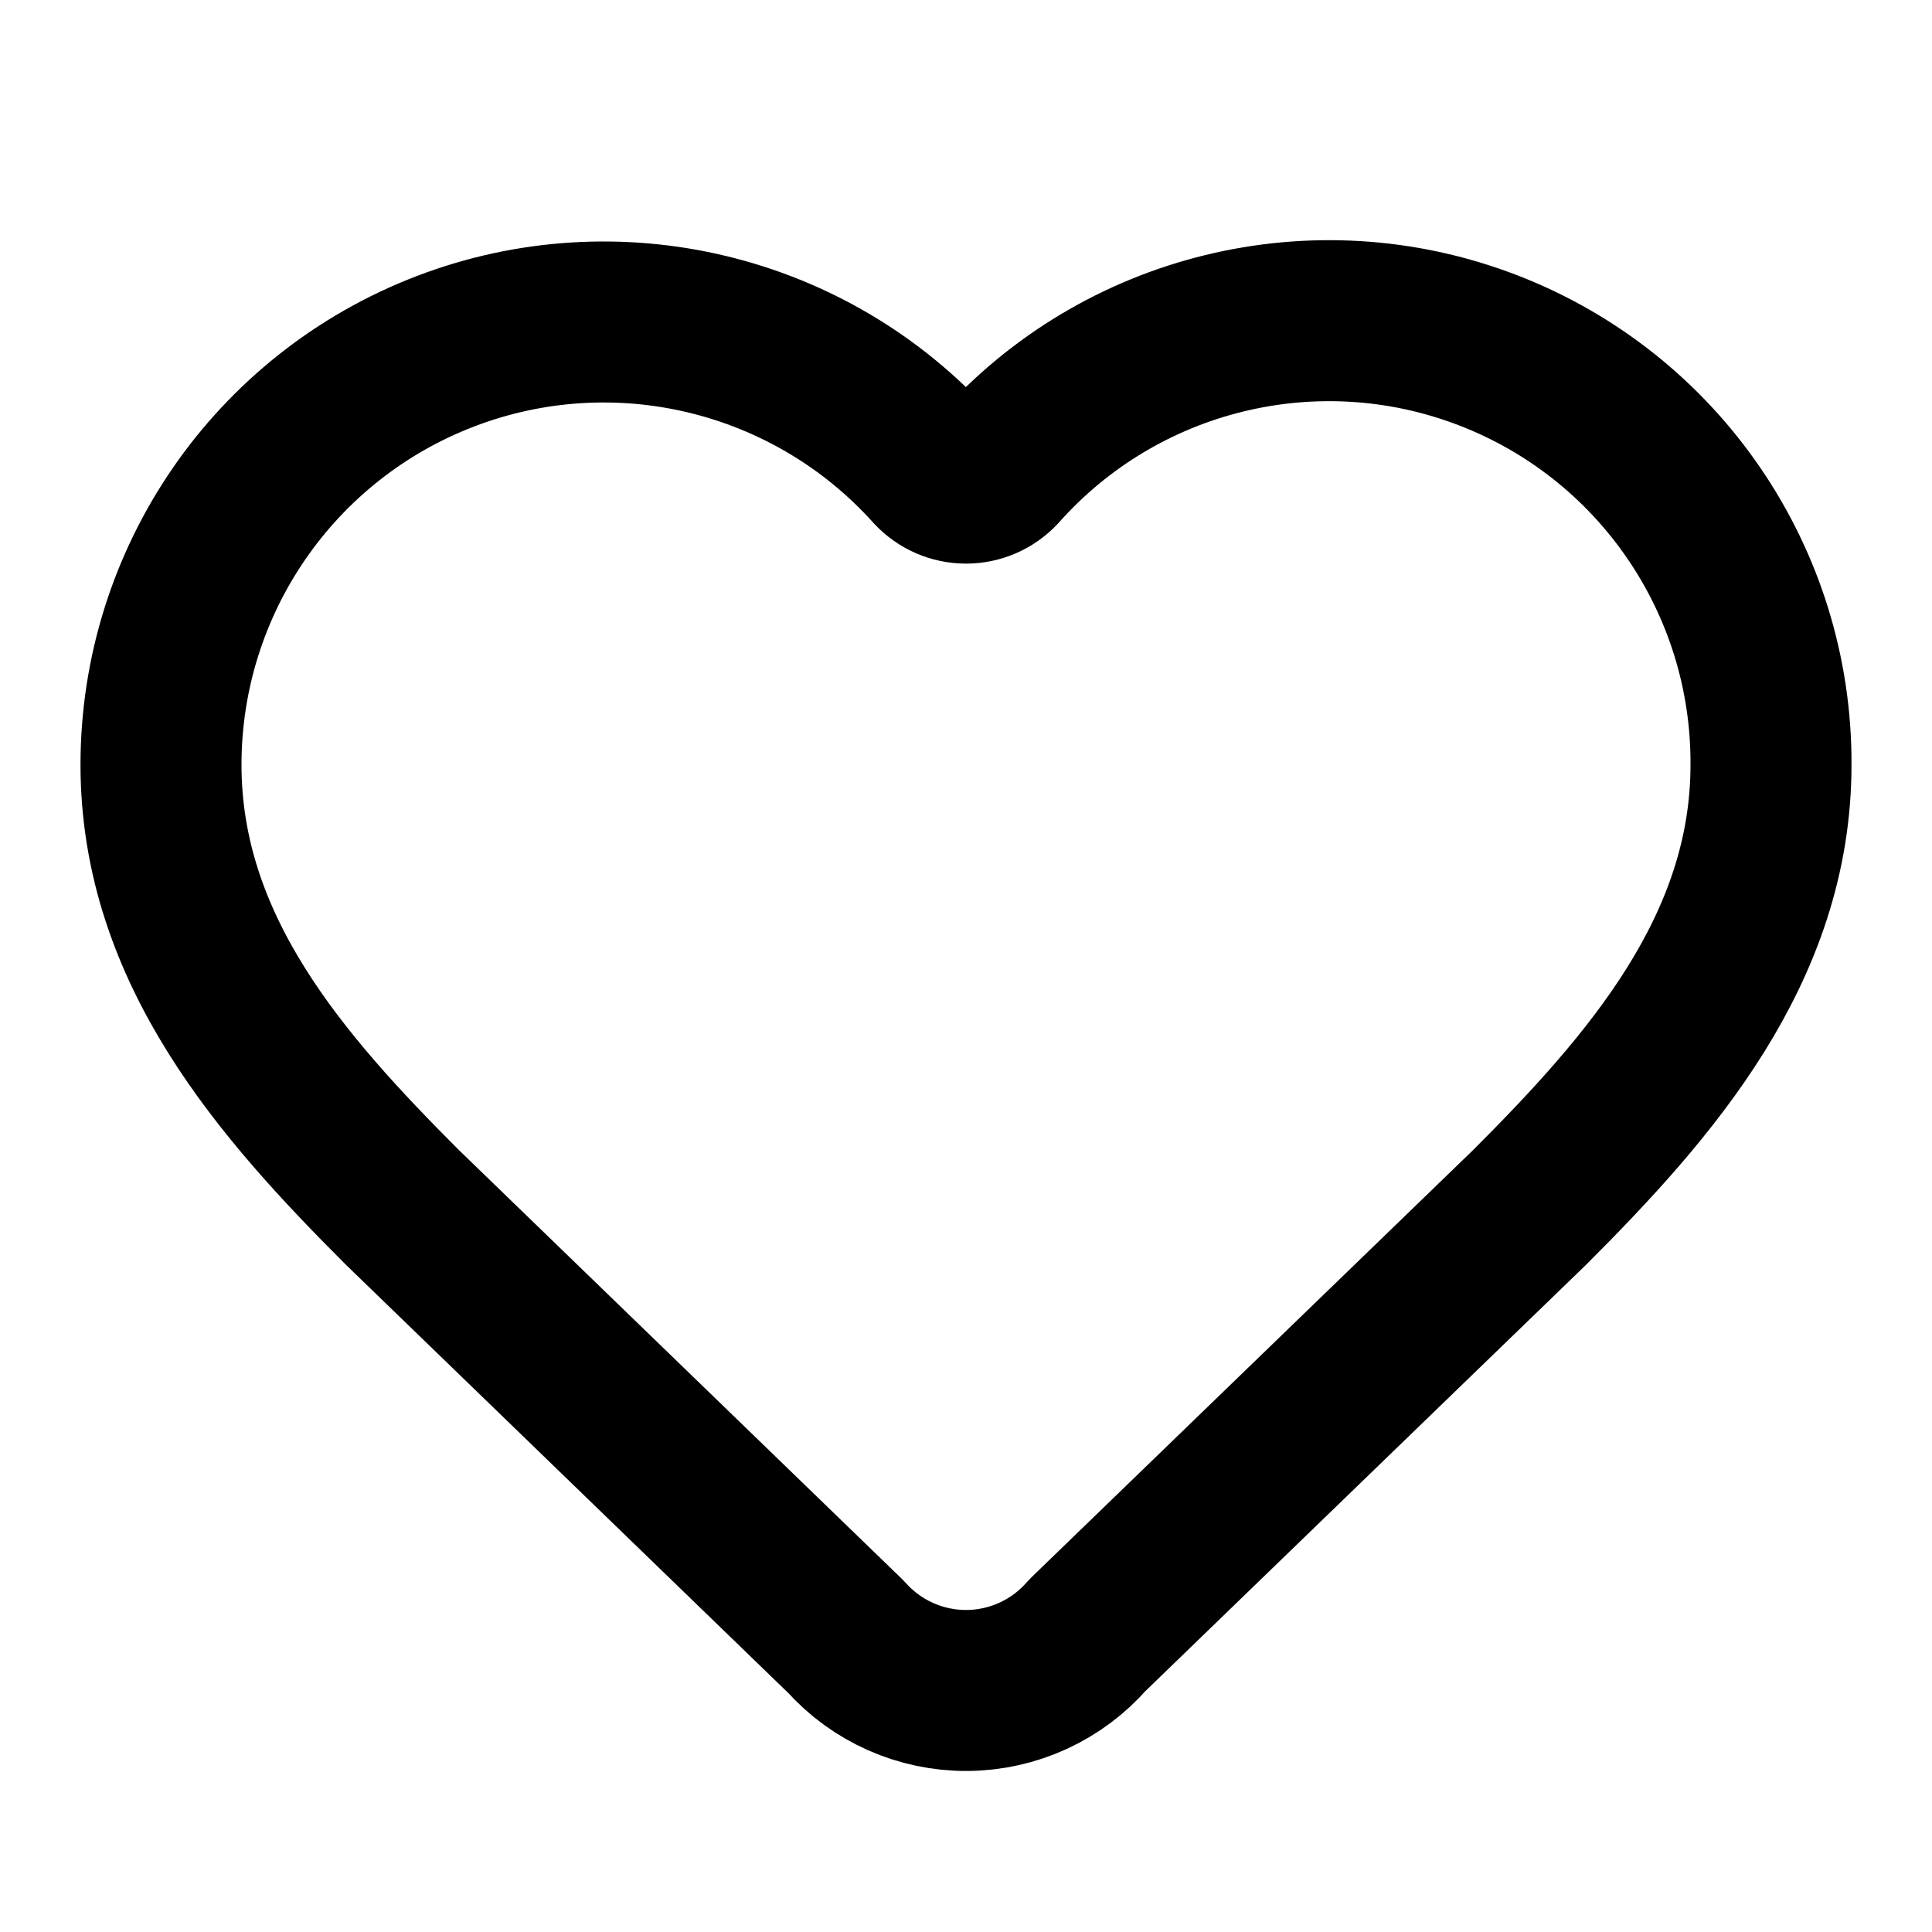
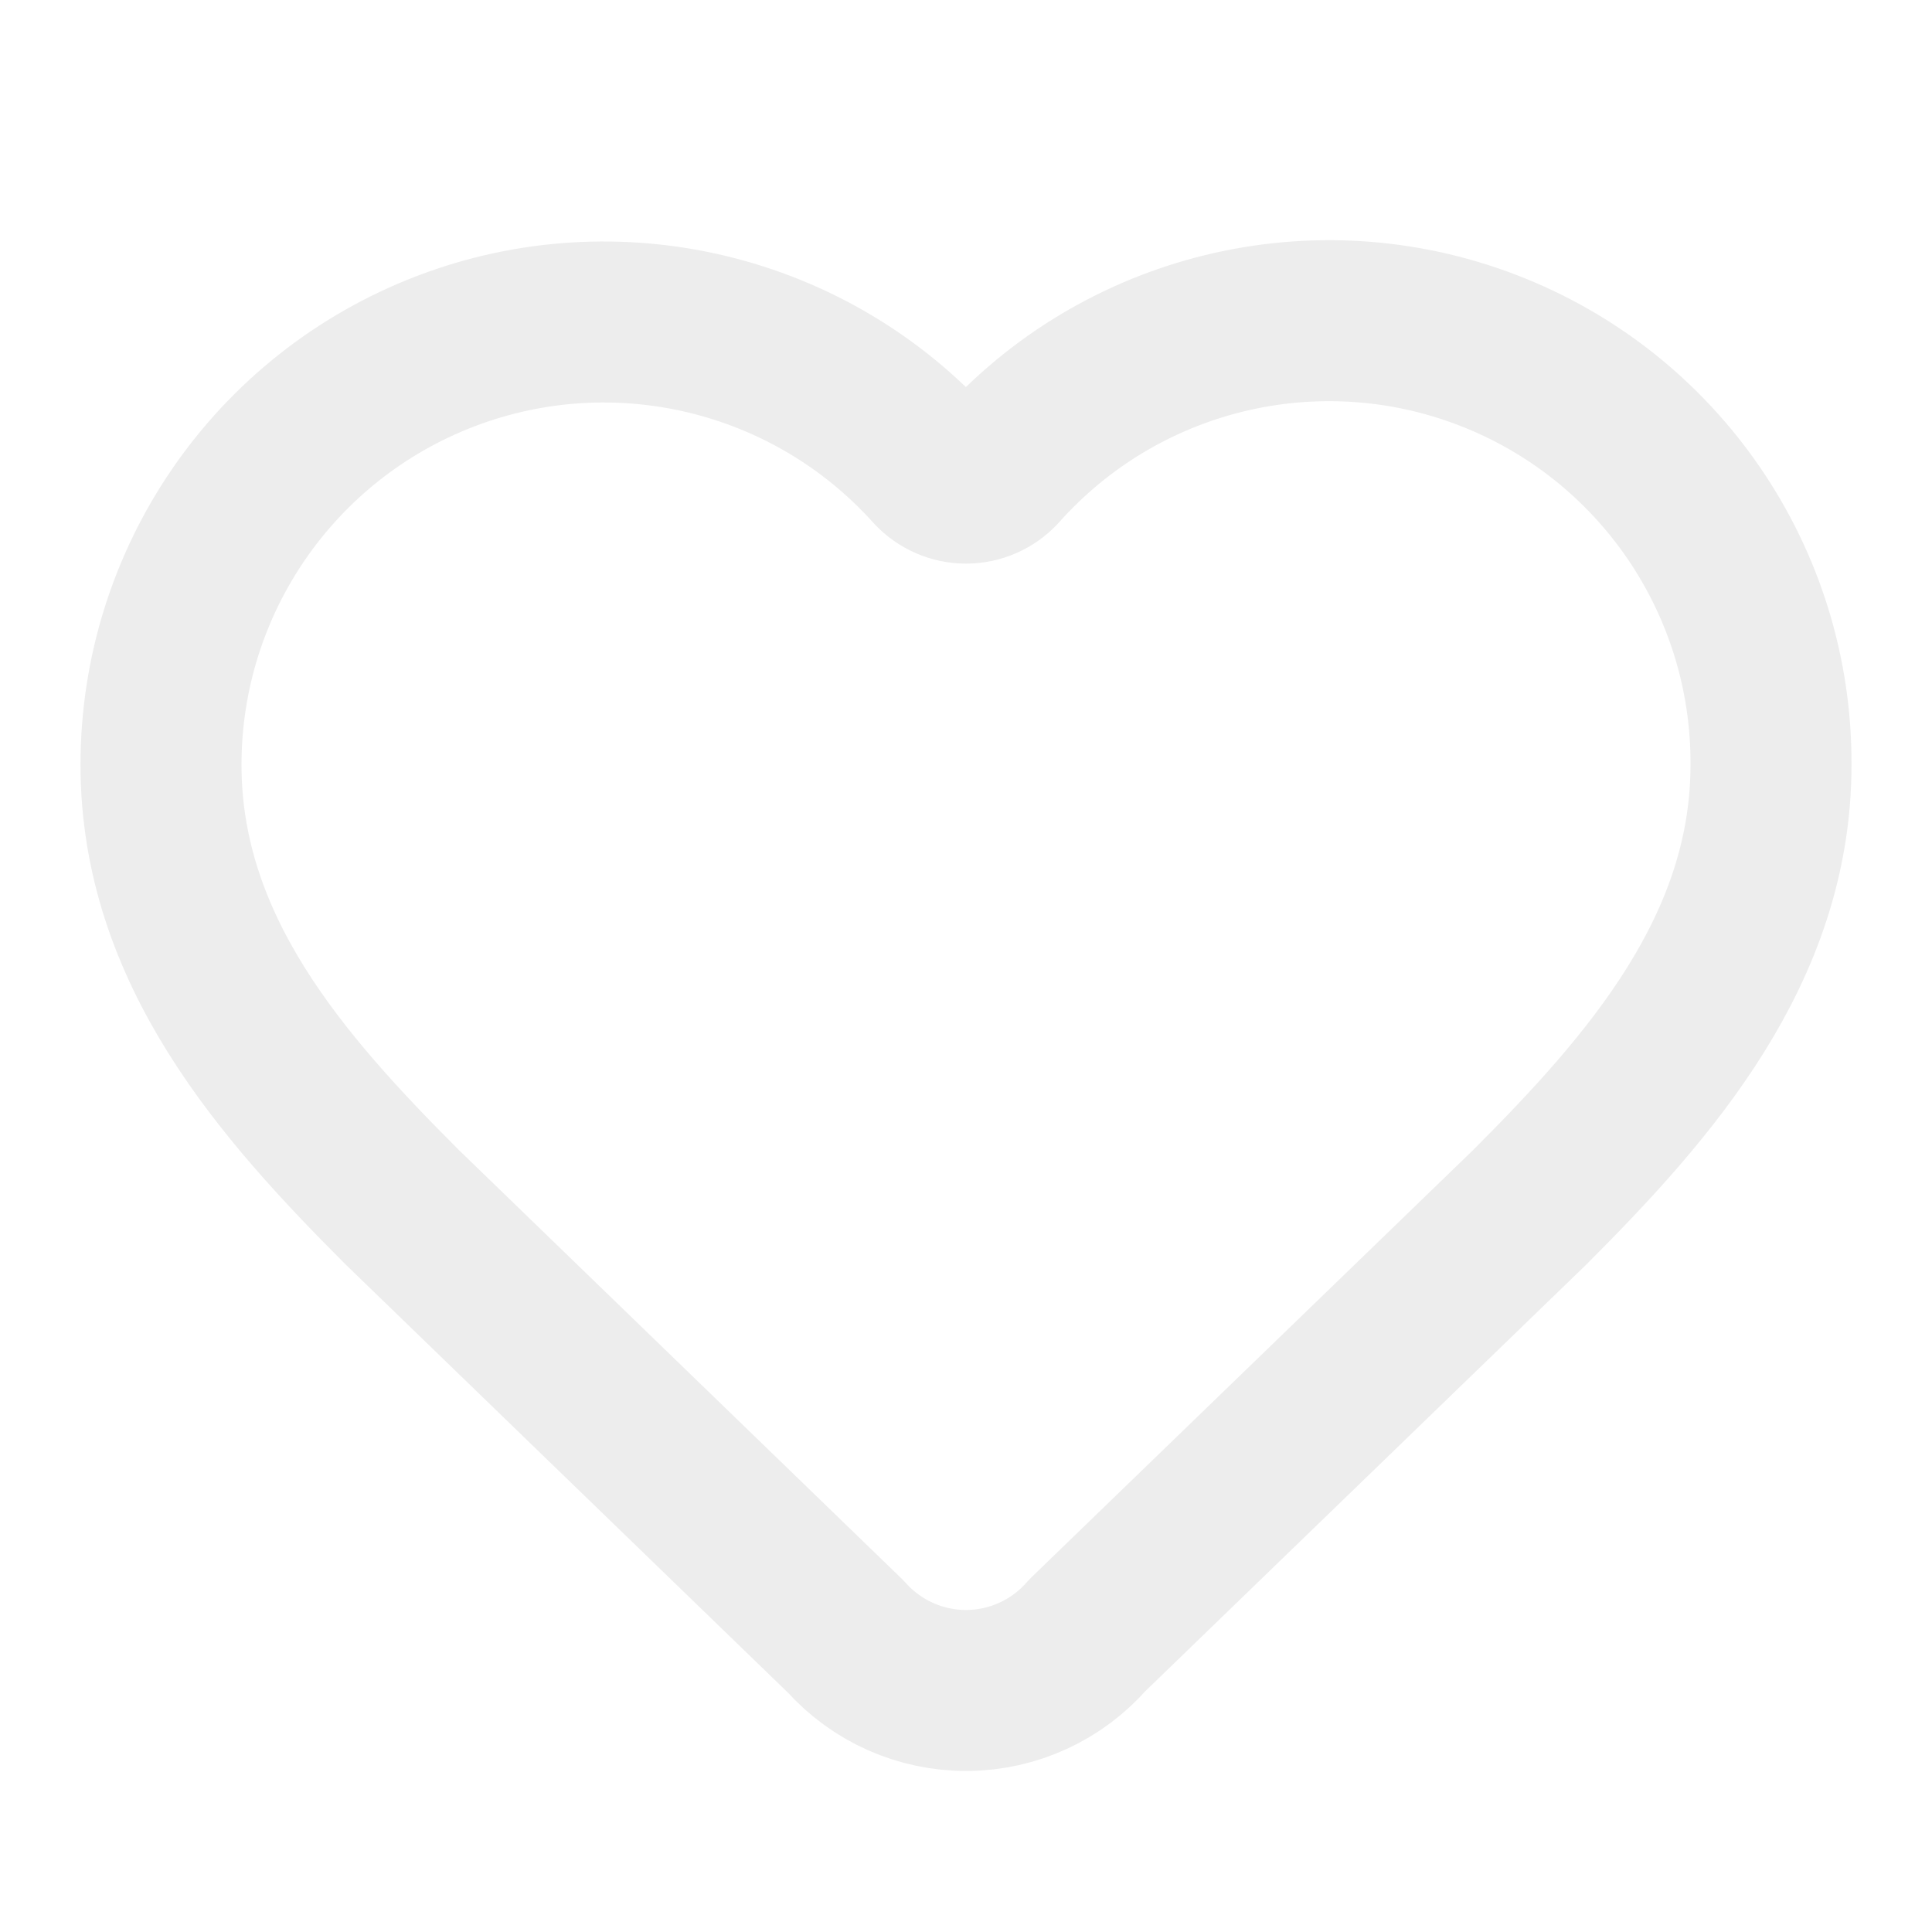
- <svg xmlns="http://www.w3.org/2000/svg" class="lucide lucide-heart" width="24" height="24" viewBox="0 0 24 24" fill="none" stroke="currentColor" stroke-width="2" stroke-linecap="round" stroke-linejoin="round">
+ <svg xmlns="http://www.w3.org/2000/svg" class="lucide lucide-heart" width="24" height="24" viewBox="0 0 24 24" fill="none" stroke="#EDEDED" stroke-width="2" stroke-linecap="round" stroke-linejoin="round">
  <path d="M2 9.5a5.5 5.5 0 0 1 9.591-3.676.56.56 0 0 0 .818 0A5.49 5.49 0 0 1 22 9.5c0 2.29-1.5 4-3 5.5l-5.492 5.313a2 2 0 0 1-3 .019L5 15c-1.5-1.5-3-3.2-3-5.5" />
</svg>
